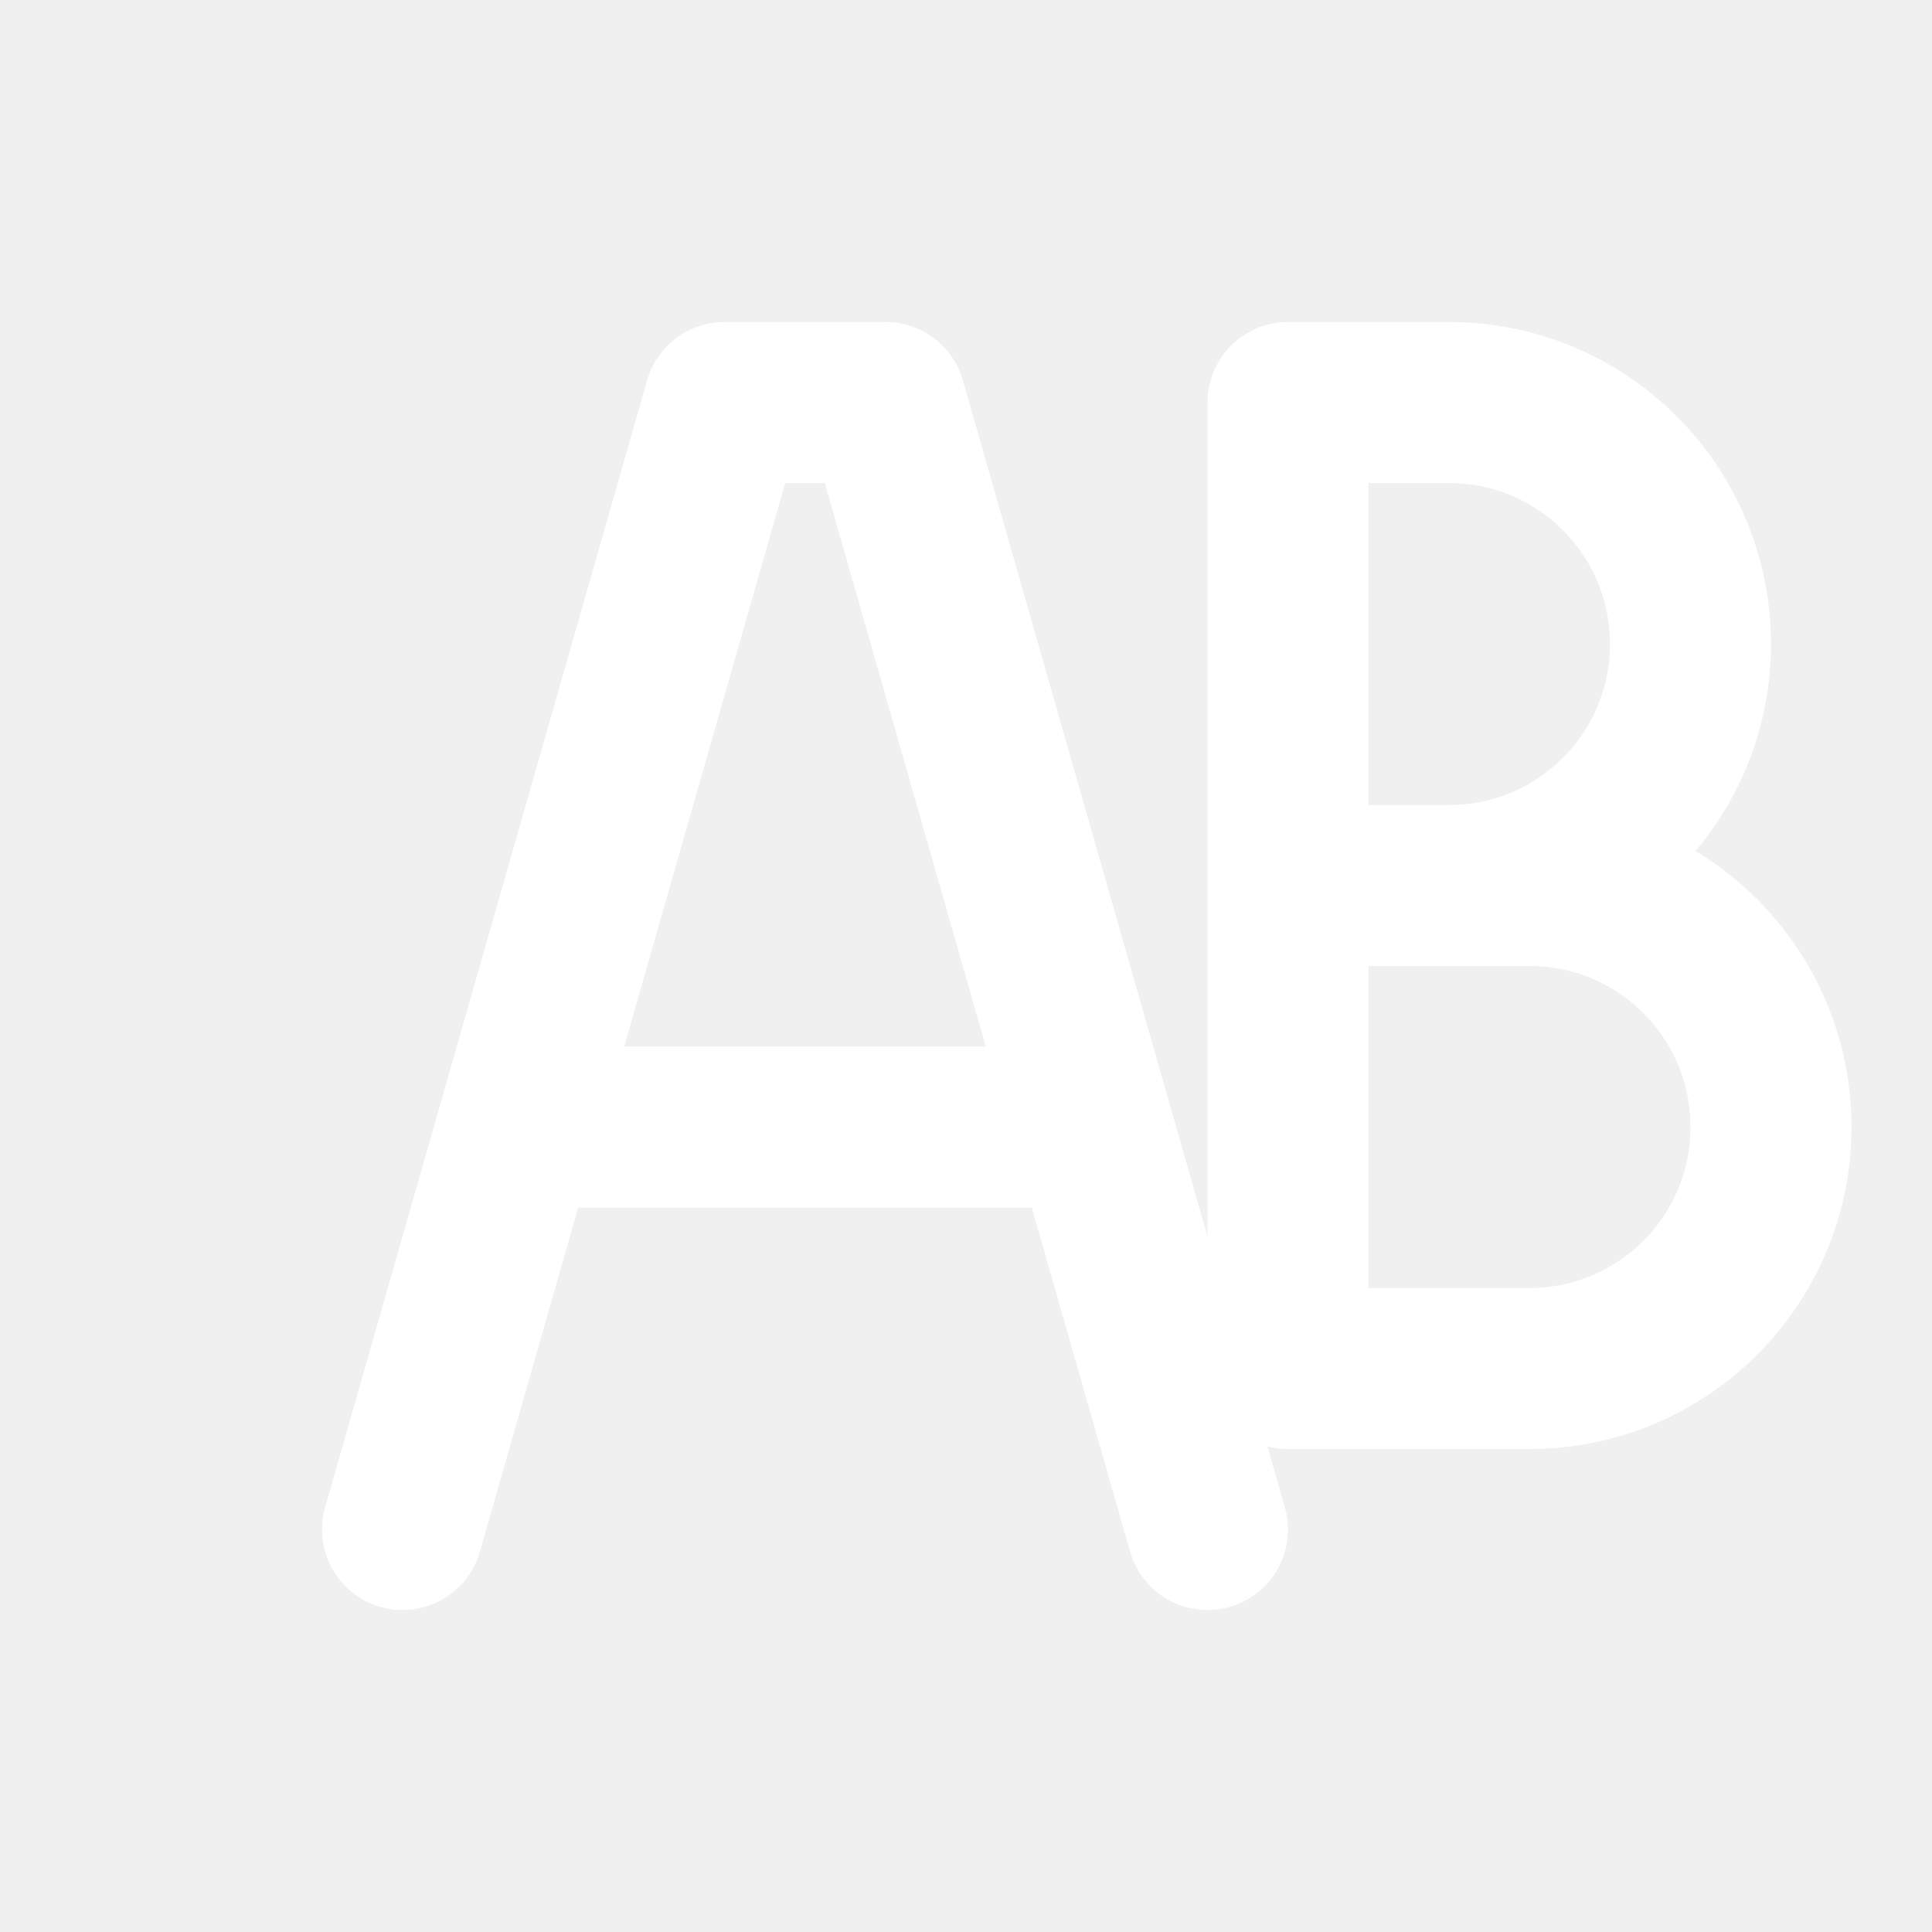
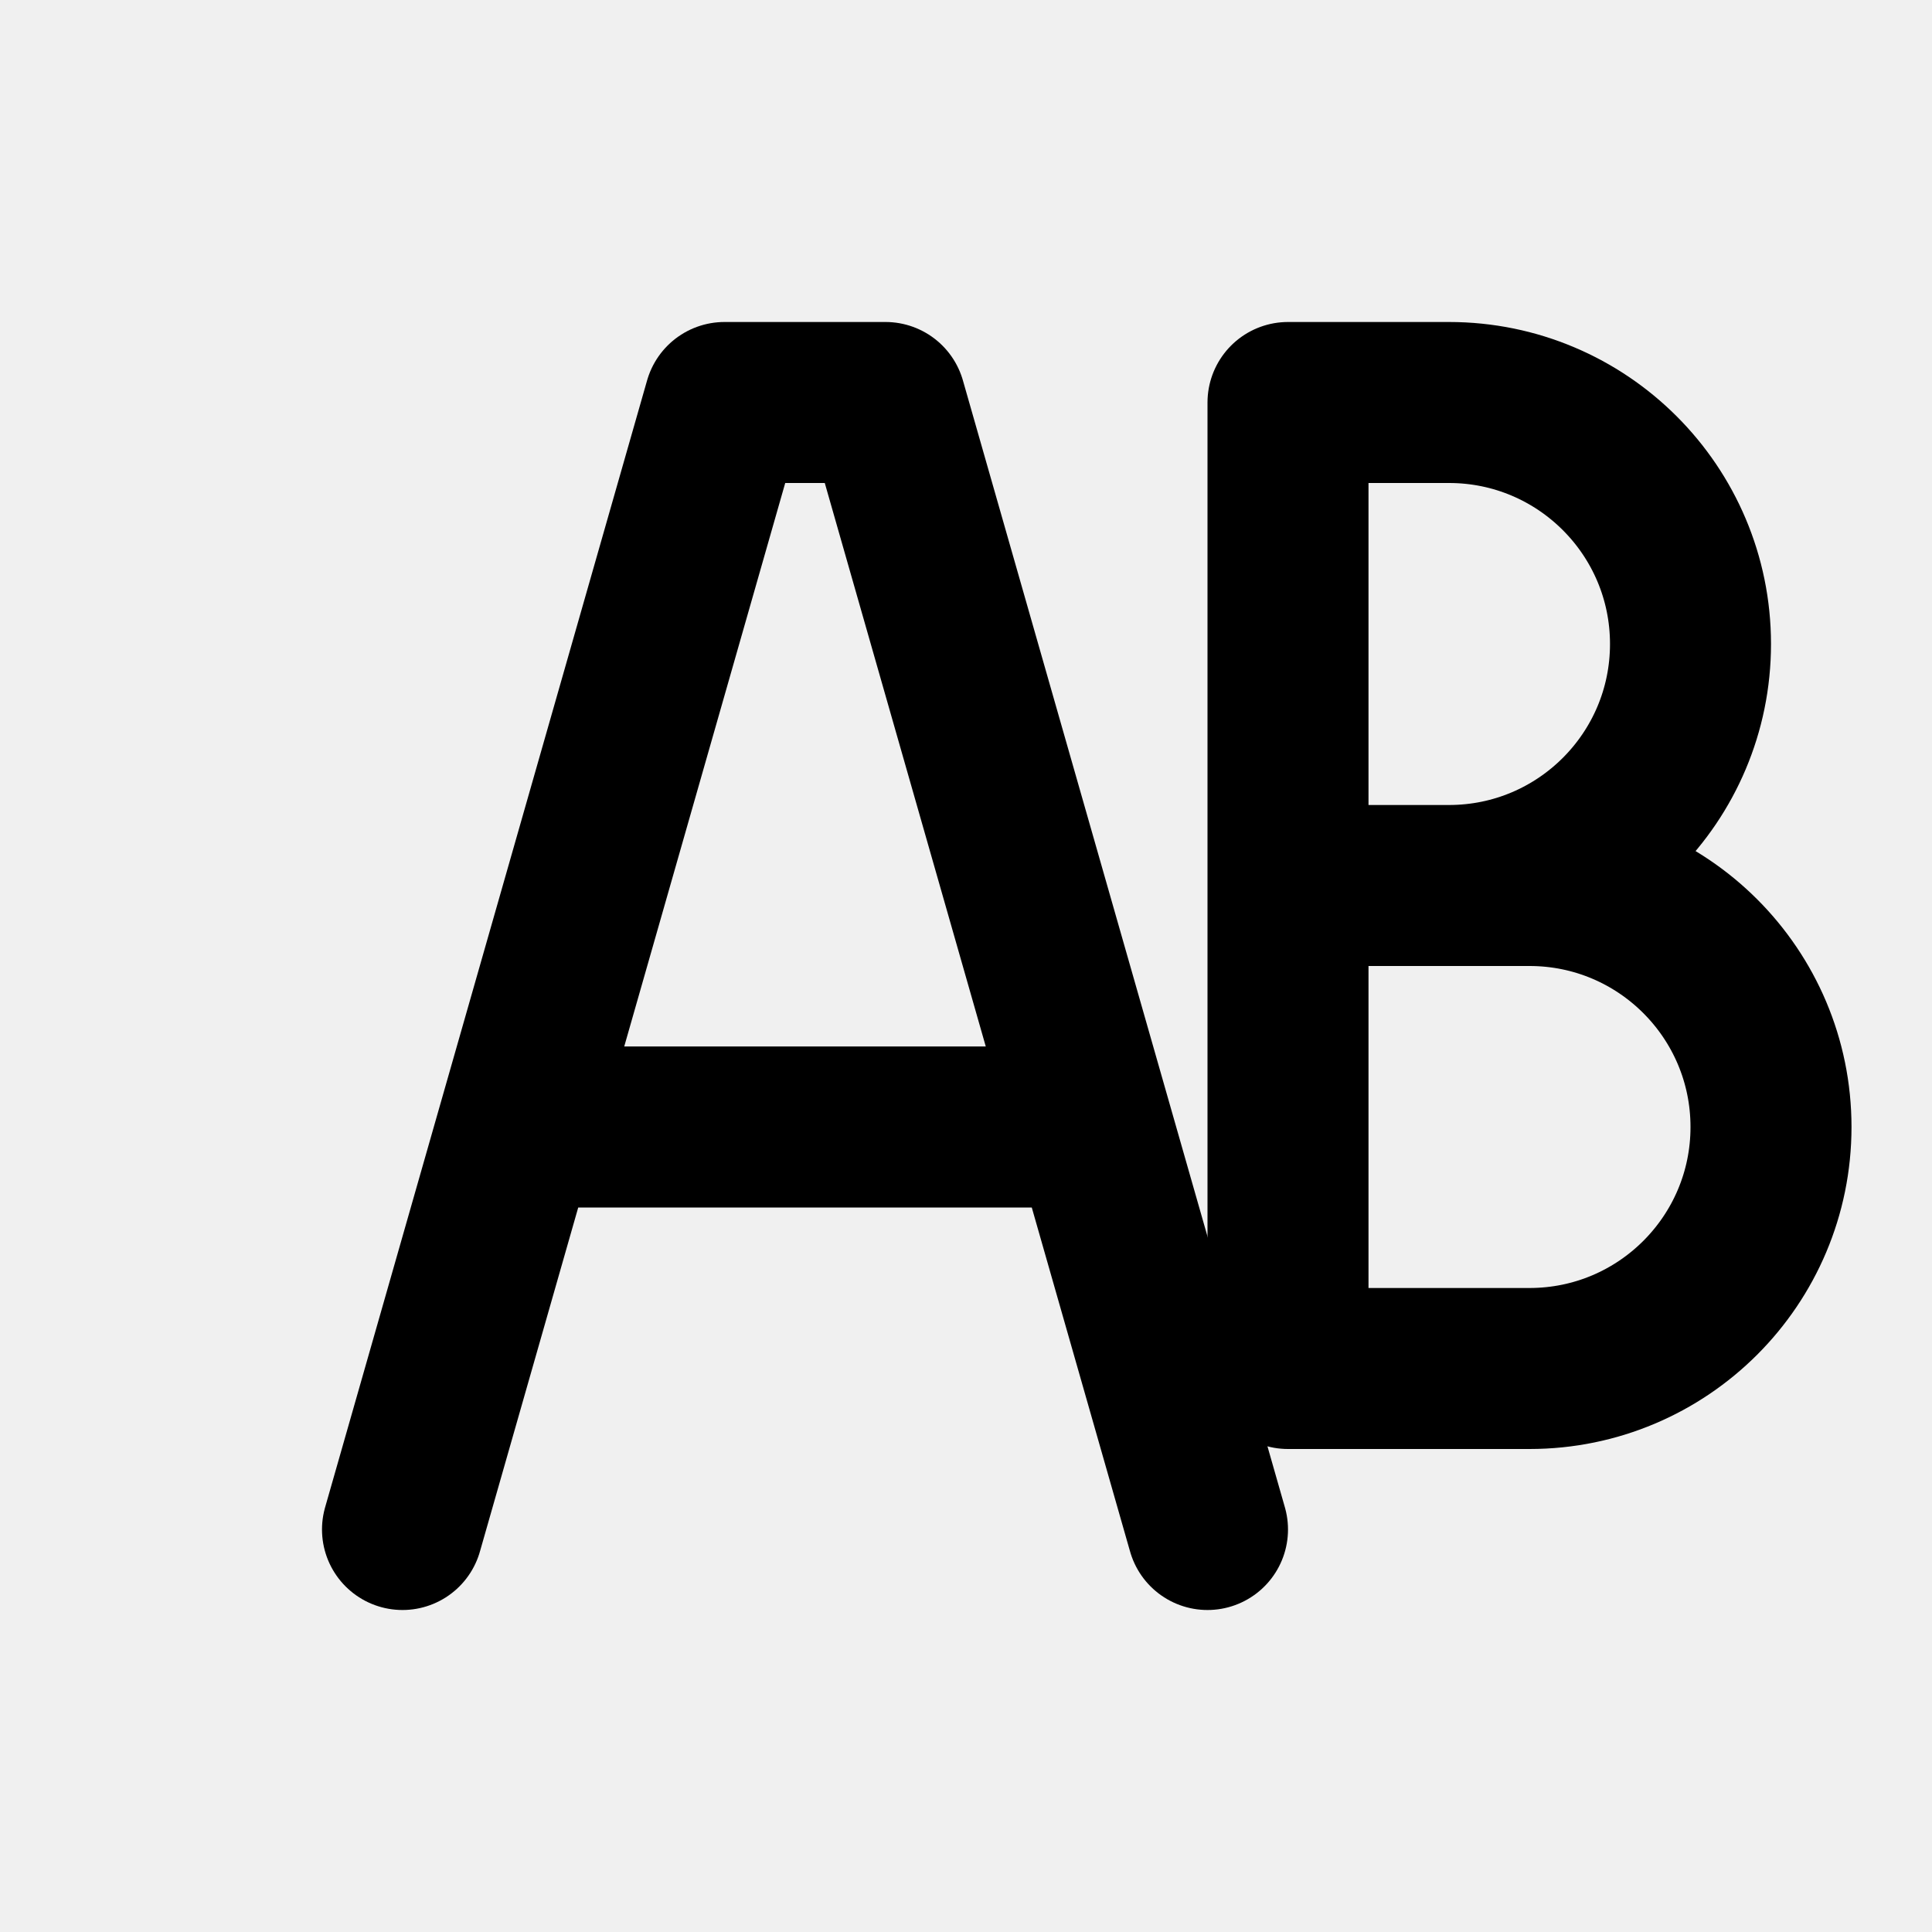
<svg xmlns="http://www.w3.org/2000/svg" width="24" height="24" viewBox="0 0 24 24" fill="none">
-   <path d="M5 19 9 5h2l4 14M7 14h6" stroke="#ffffff" stroke-width="2" stroke-linecap="round" stroke-linejoin="round" />
-   <path d="M16 5h2a3 3 0 0 1 0 6h-2zm0 6h3a3 3 0 0 1 0 6h-3z" stroke="#ffffff" stroke-width="2" stroke-linejoin="round" />
+   <path d="M5 19 9 5h2l4 14M7 14h6" stroke="currentColor" stroke-width="2" stroke-linecap="round" stroke-linejoin="round" />
+   <path d="M16 5h2a3 3 0 0 1 0 6h-2zm0 6h3a3 3 0 0 1 0 6h-3z" stroke="currentColor" stroke-width="2" stroke-linejoin="round" />
</svg>
